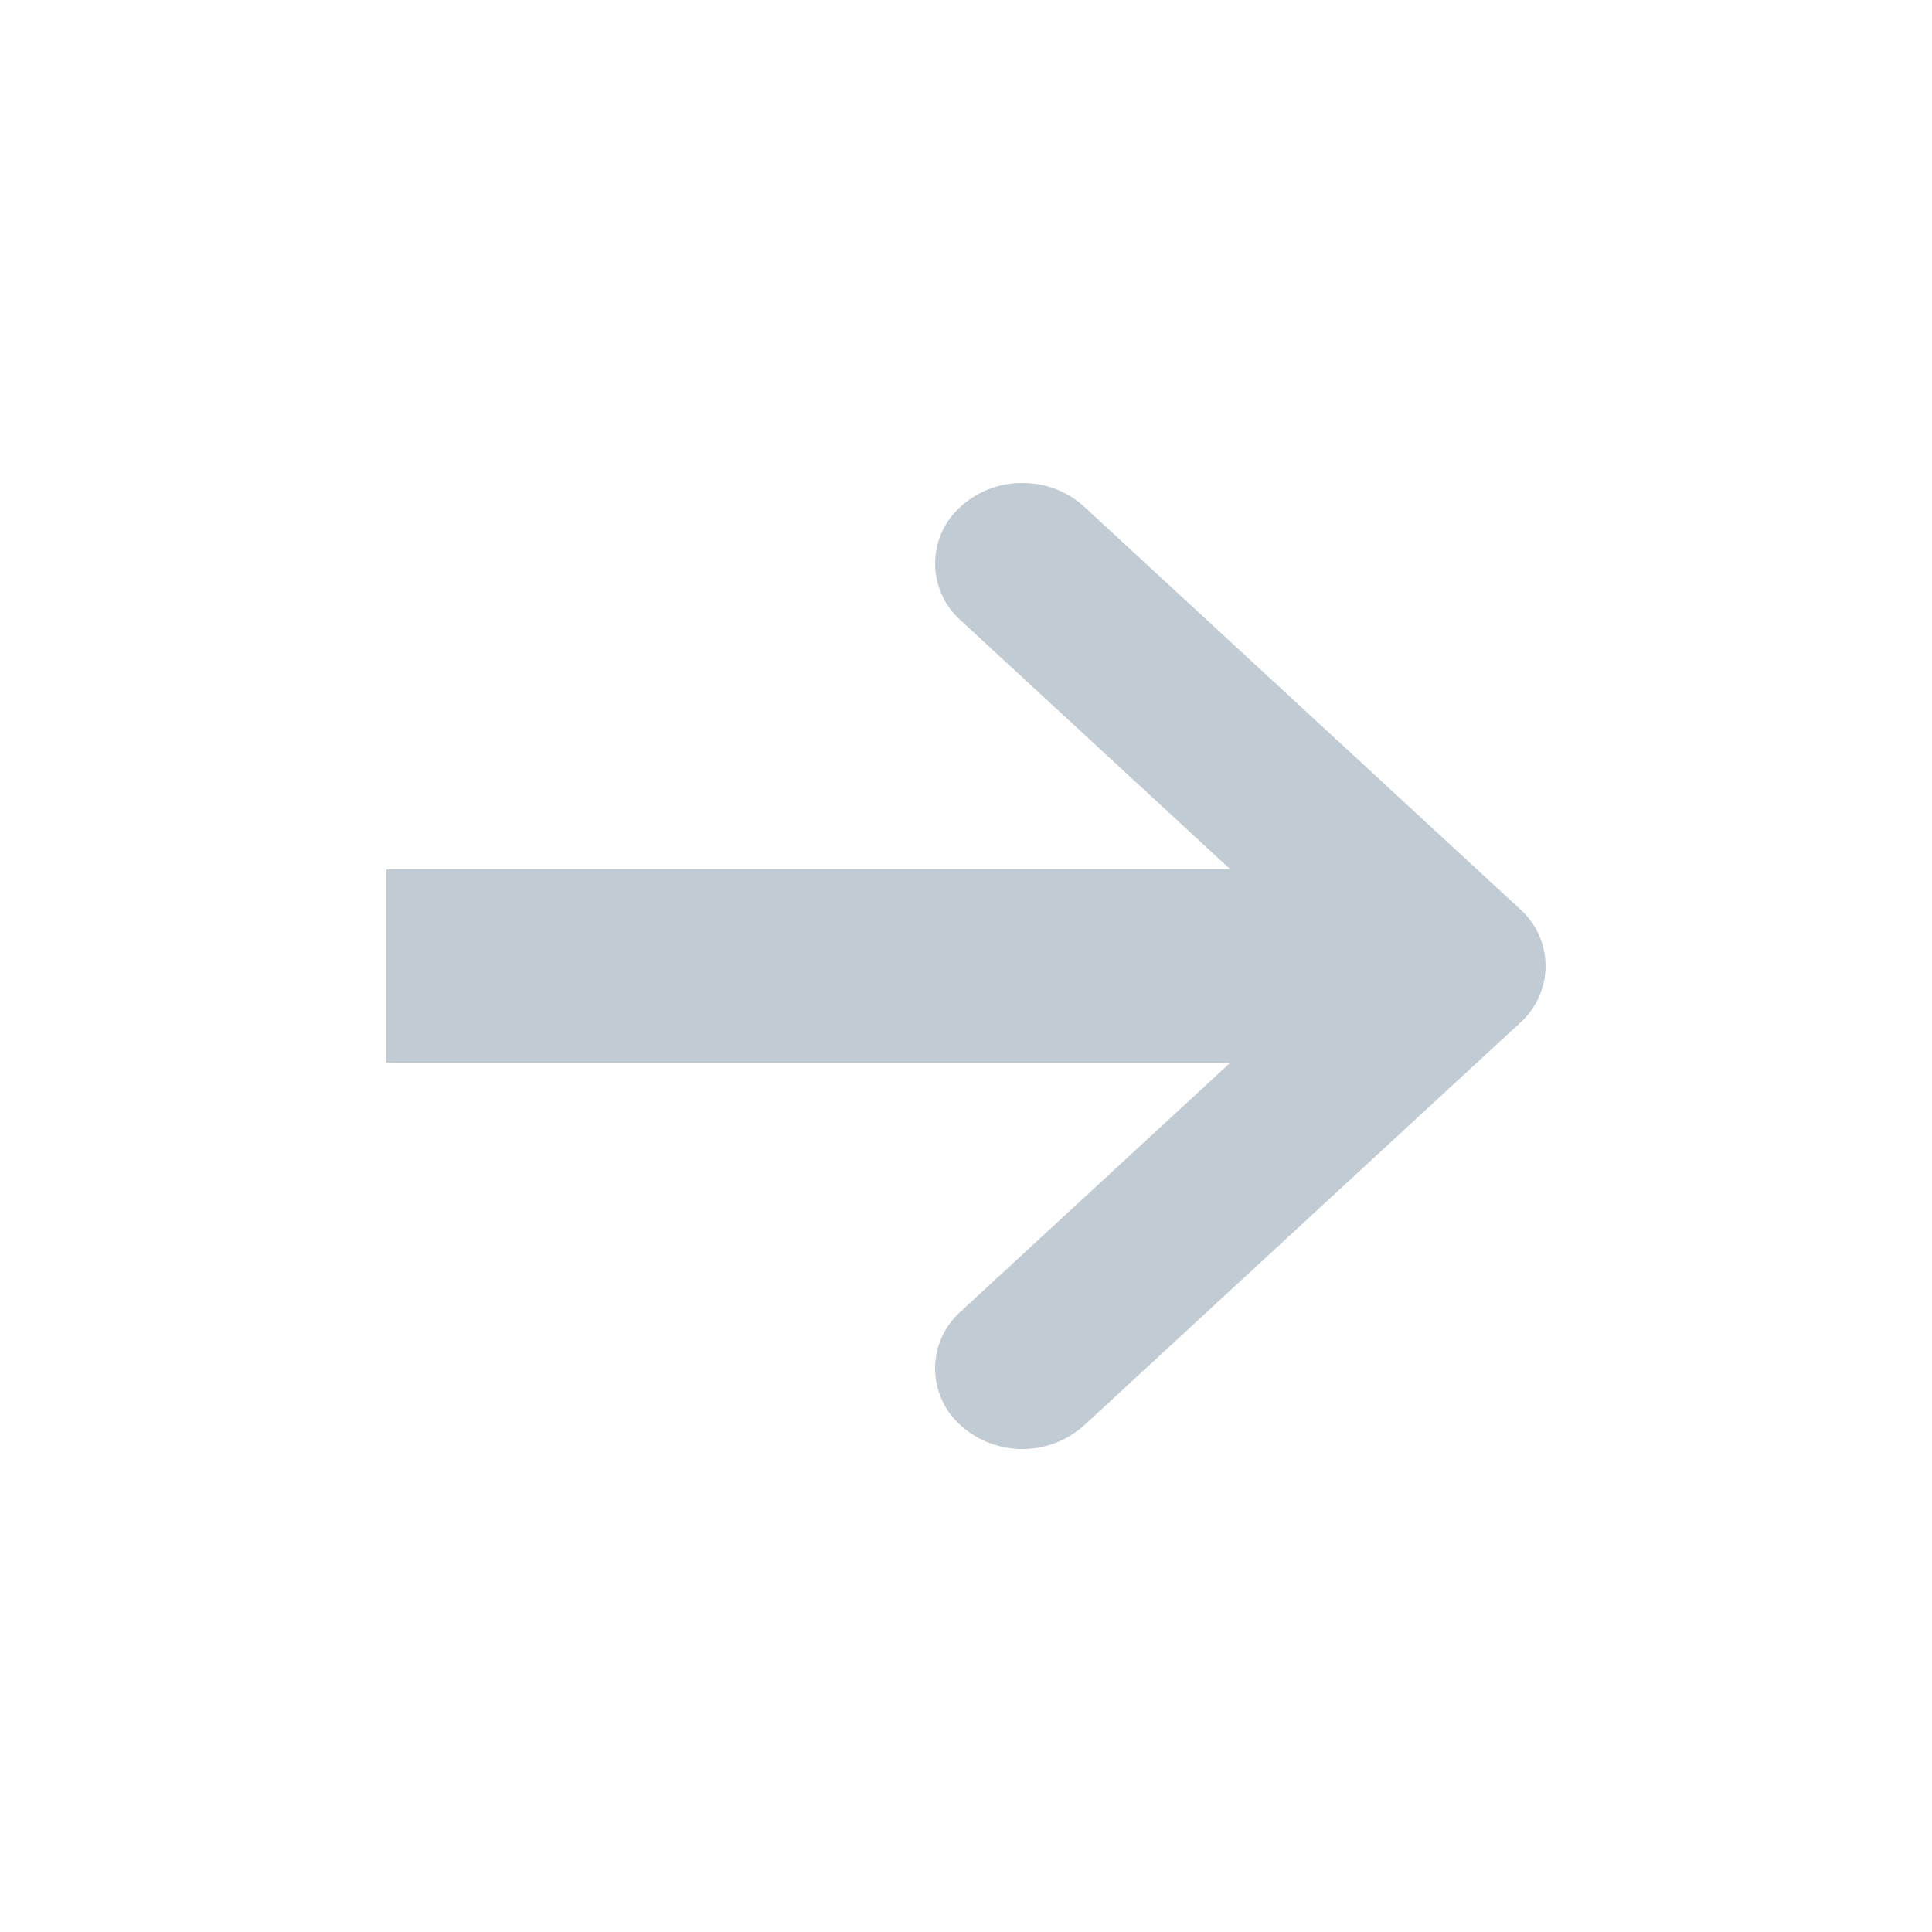
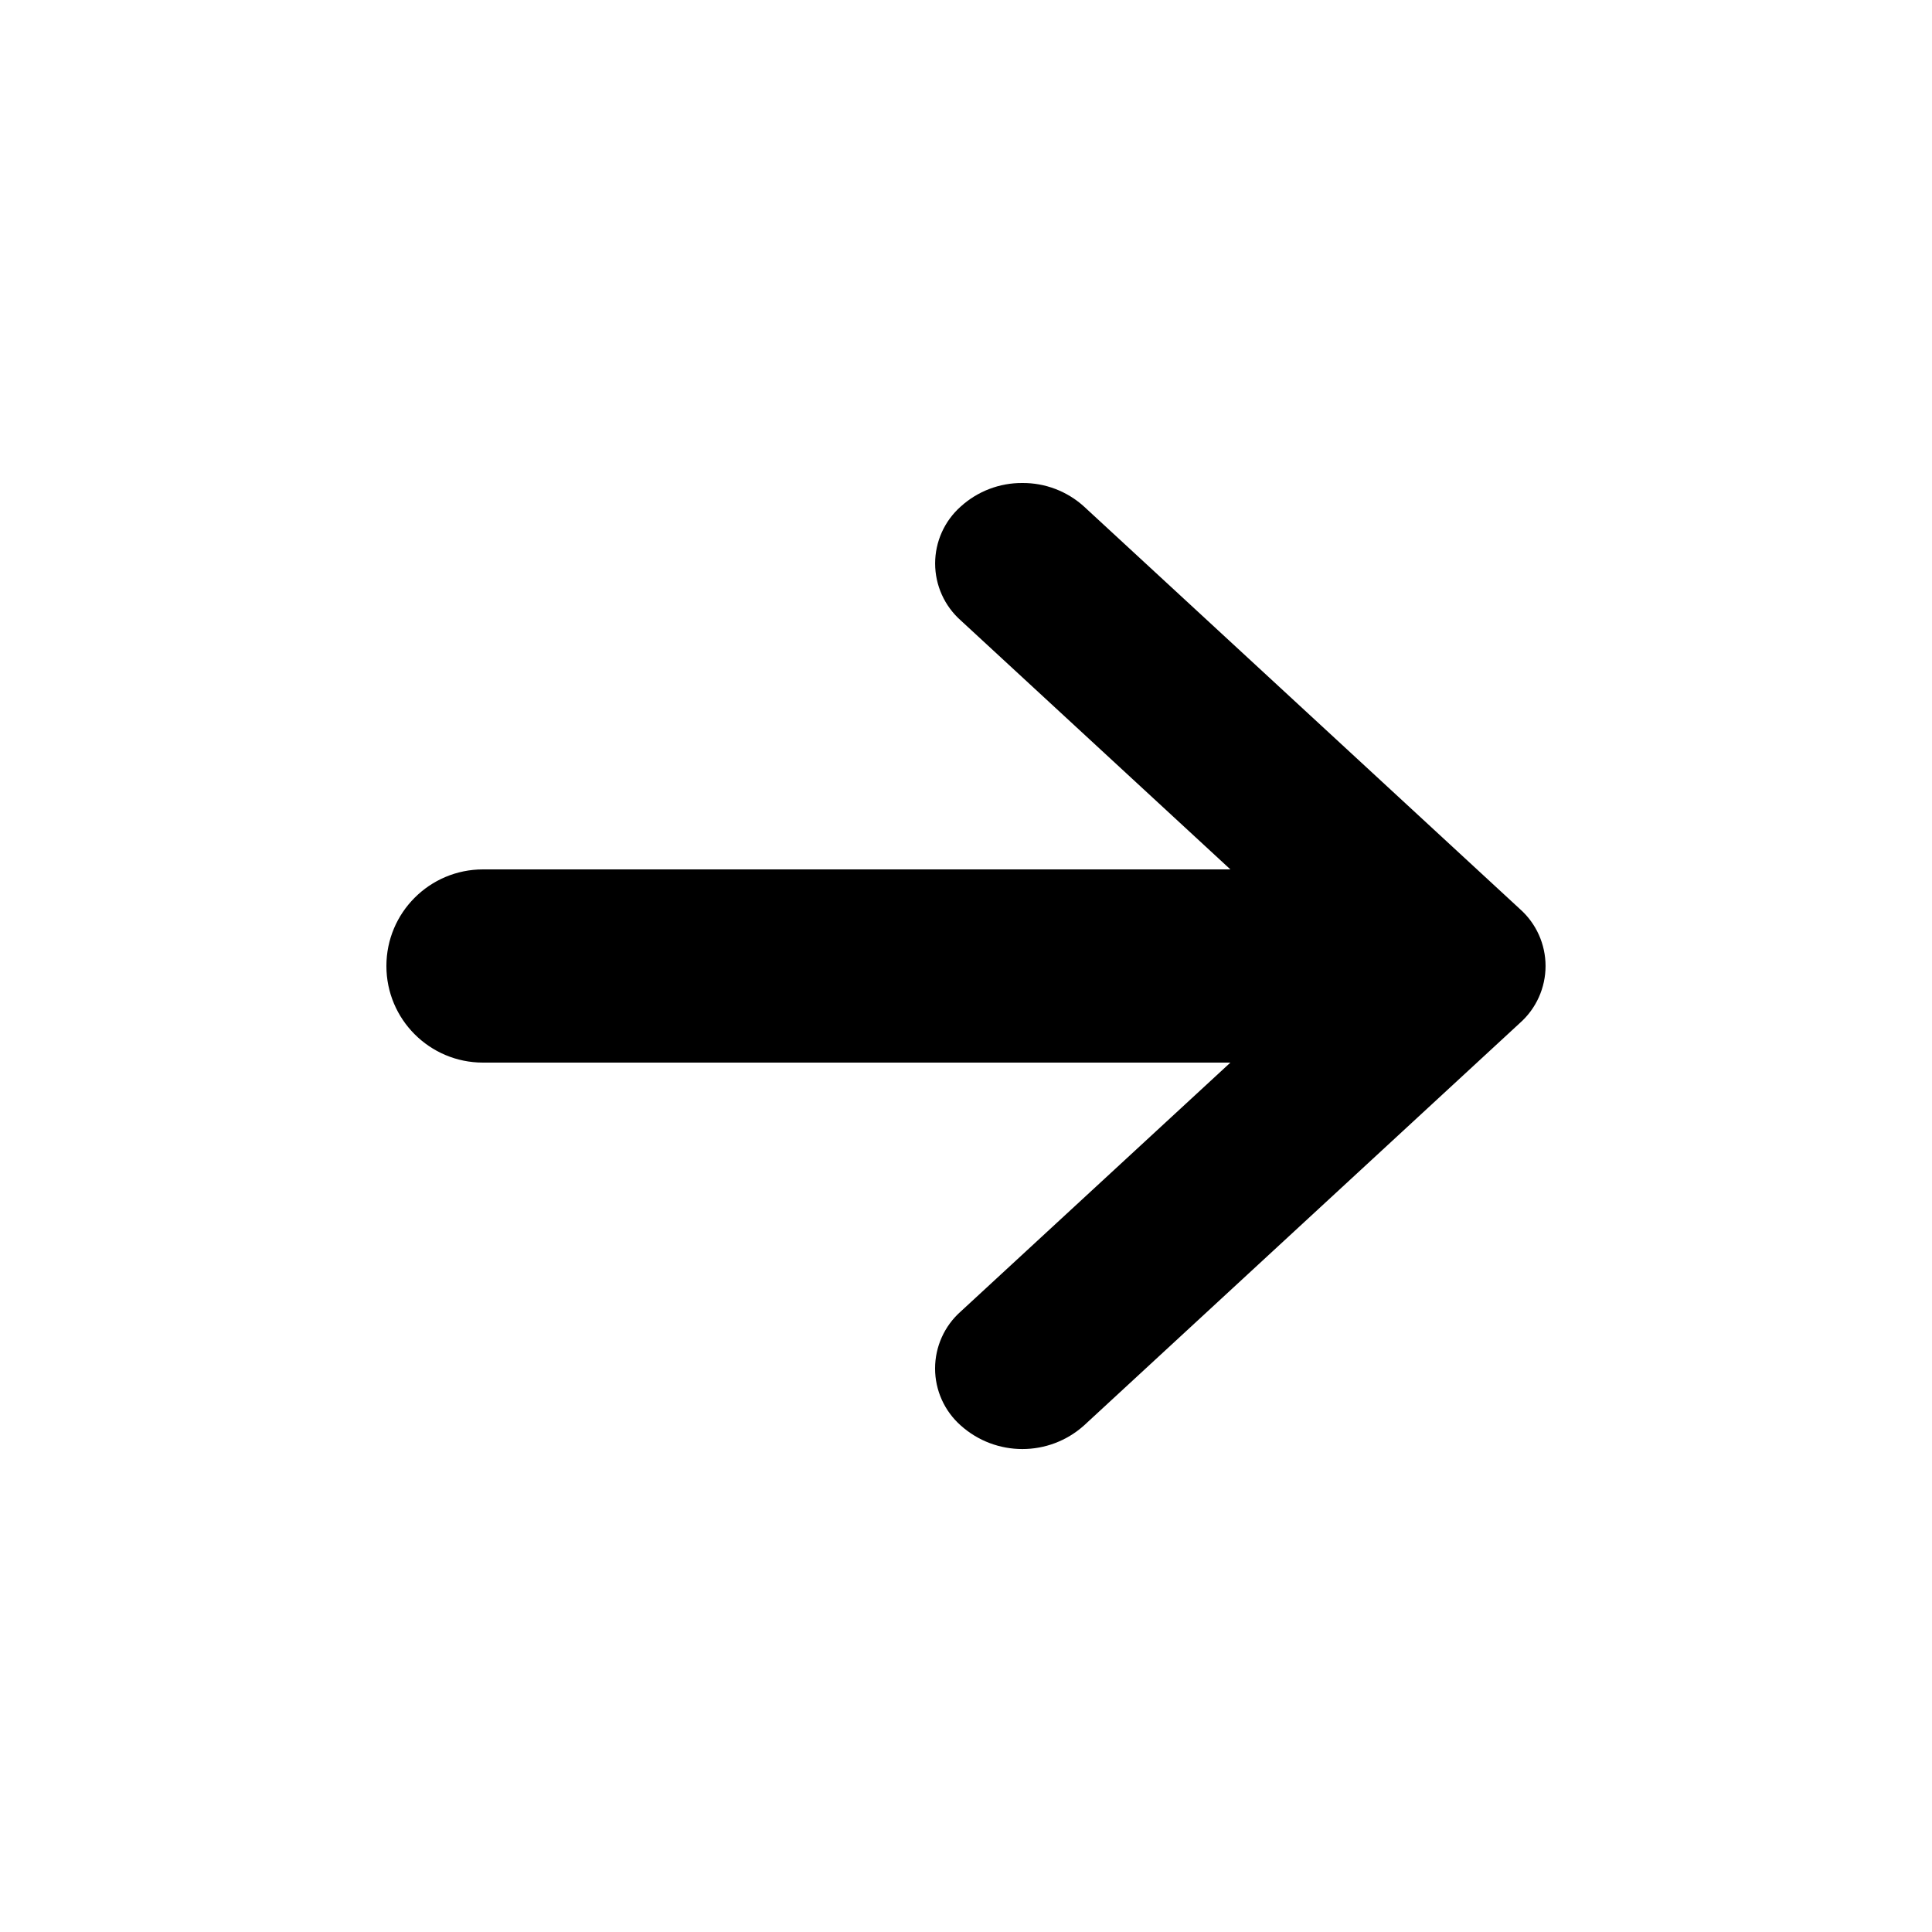
<svg xmlns="http://www.w3.org/2000/svg" width="20" height="20" viewBox="0 0 20 20">
-   <path d="M12.737 11l-2.792 2.577a.788.788 0 0 0 0 1.179.956.956 0 0 0 1.277 0l4.513-4.167a.788.788 0 0 0 0-1.178l-4.513-4.167A.94.94 0 0 0 10.583 5a.94.94 0 0 0-.638.244.788.788 0 0 0 0 1.178L12.737 9H4v2h8.737z" fill="#C1CBD4" fill-rule="evenodd" />
+   <path d="M12.737 11H5a1 1 0 0 1 0-2h7.737L9.945 6.422a.788.788 0 0 1 0-1.178.94.94 0 0 1 .638-.244.94.94 0 0 1 .639.244l4.513 4.167a.788.788 0 0 1 0 1.178l-4.513 4.167a.956.956 0 0 1-1.277 0 .788.788 0 0 1 0-1.179L12.737 11z" />
</svg>
